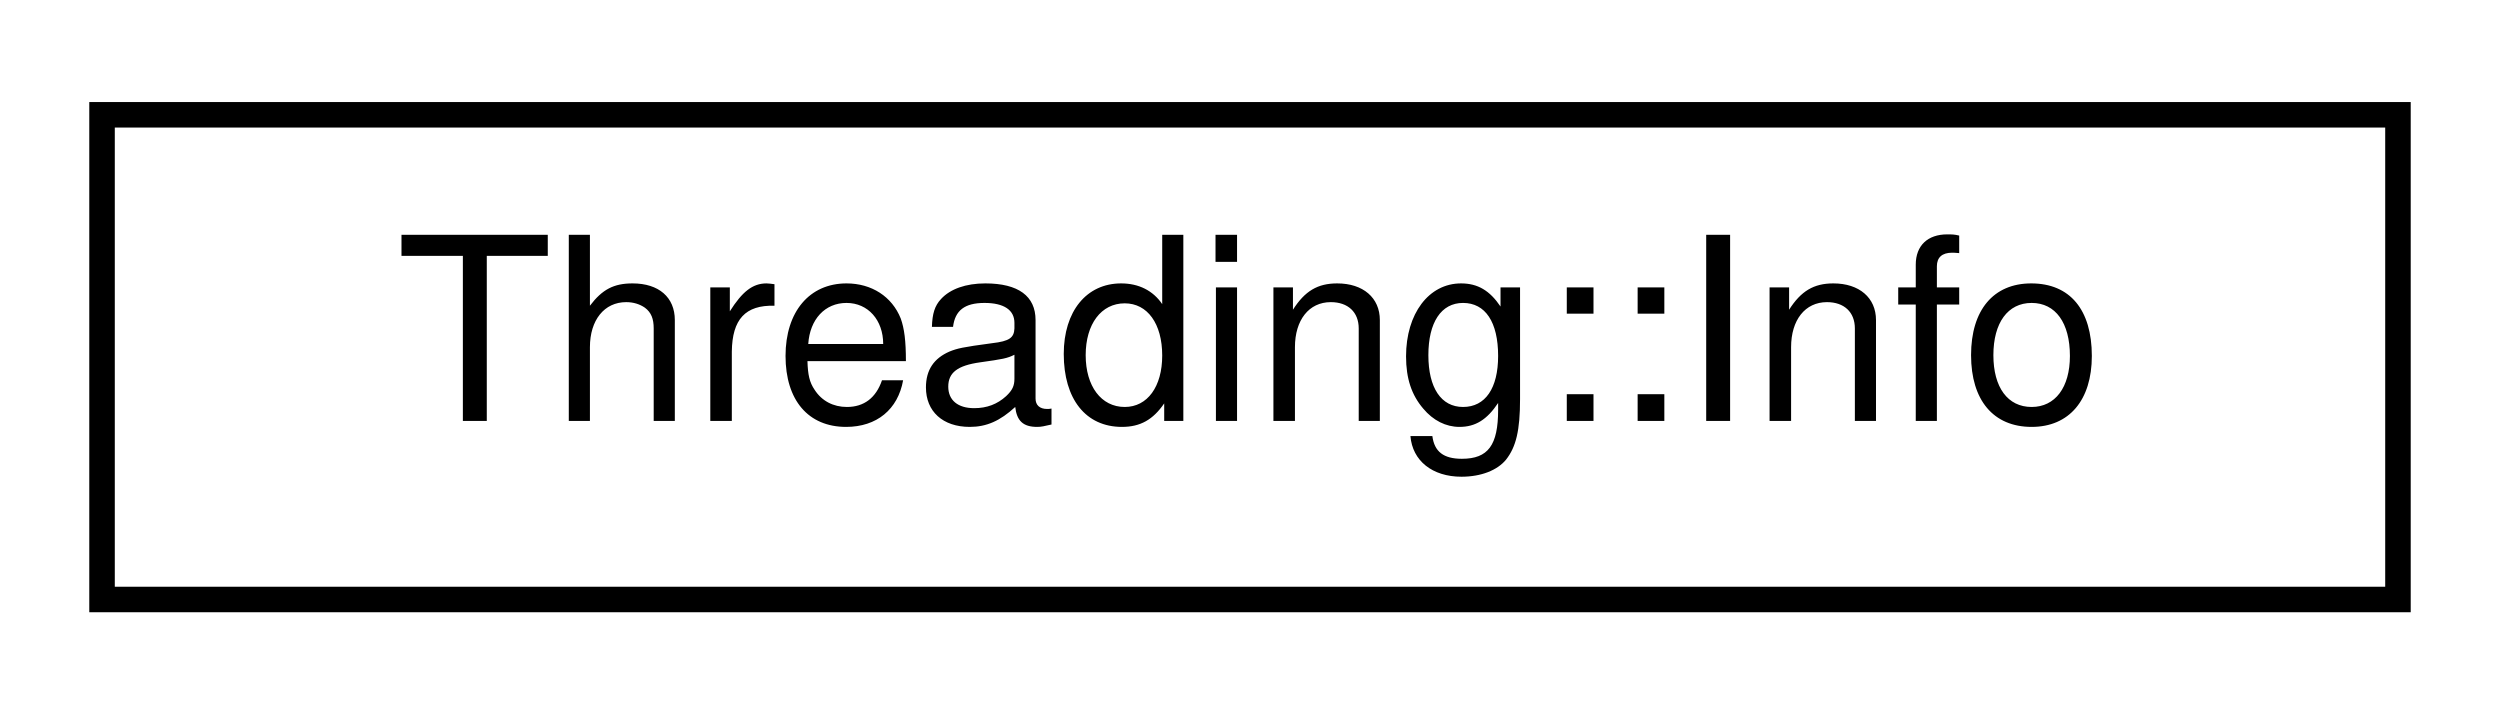
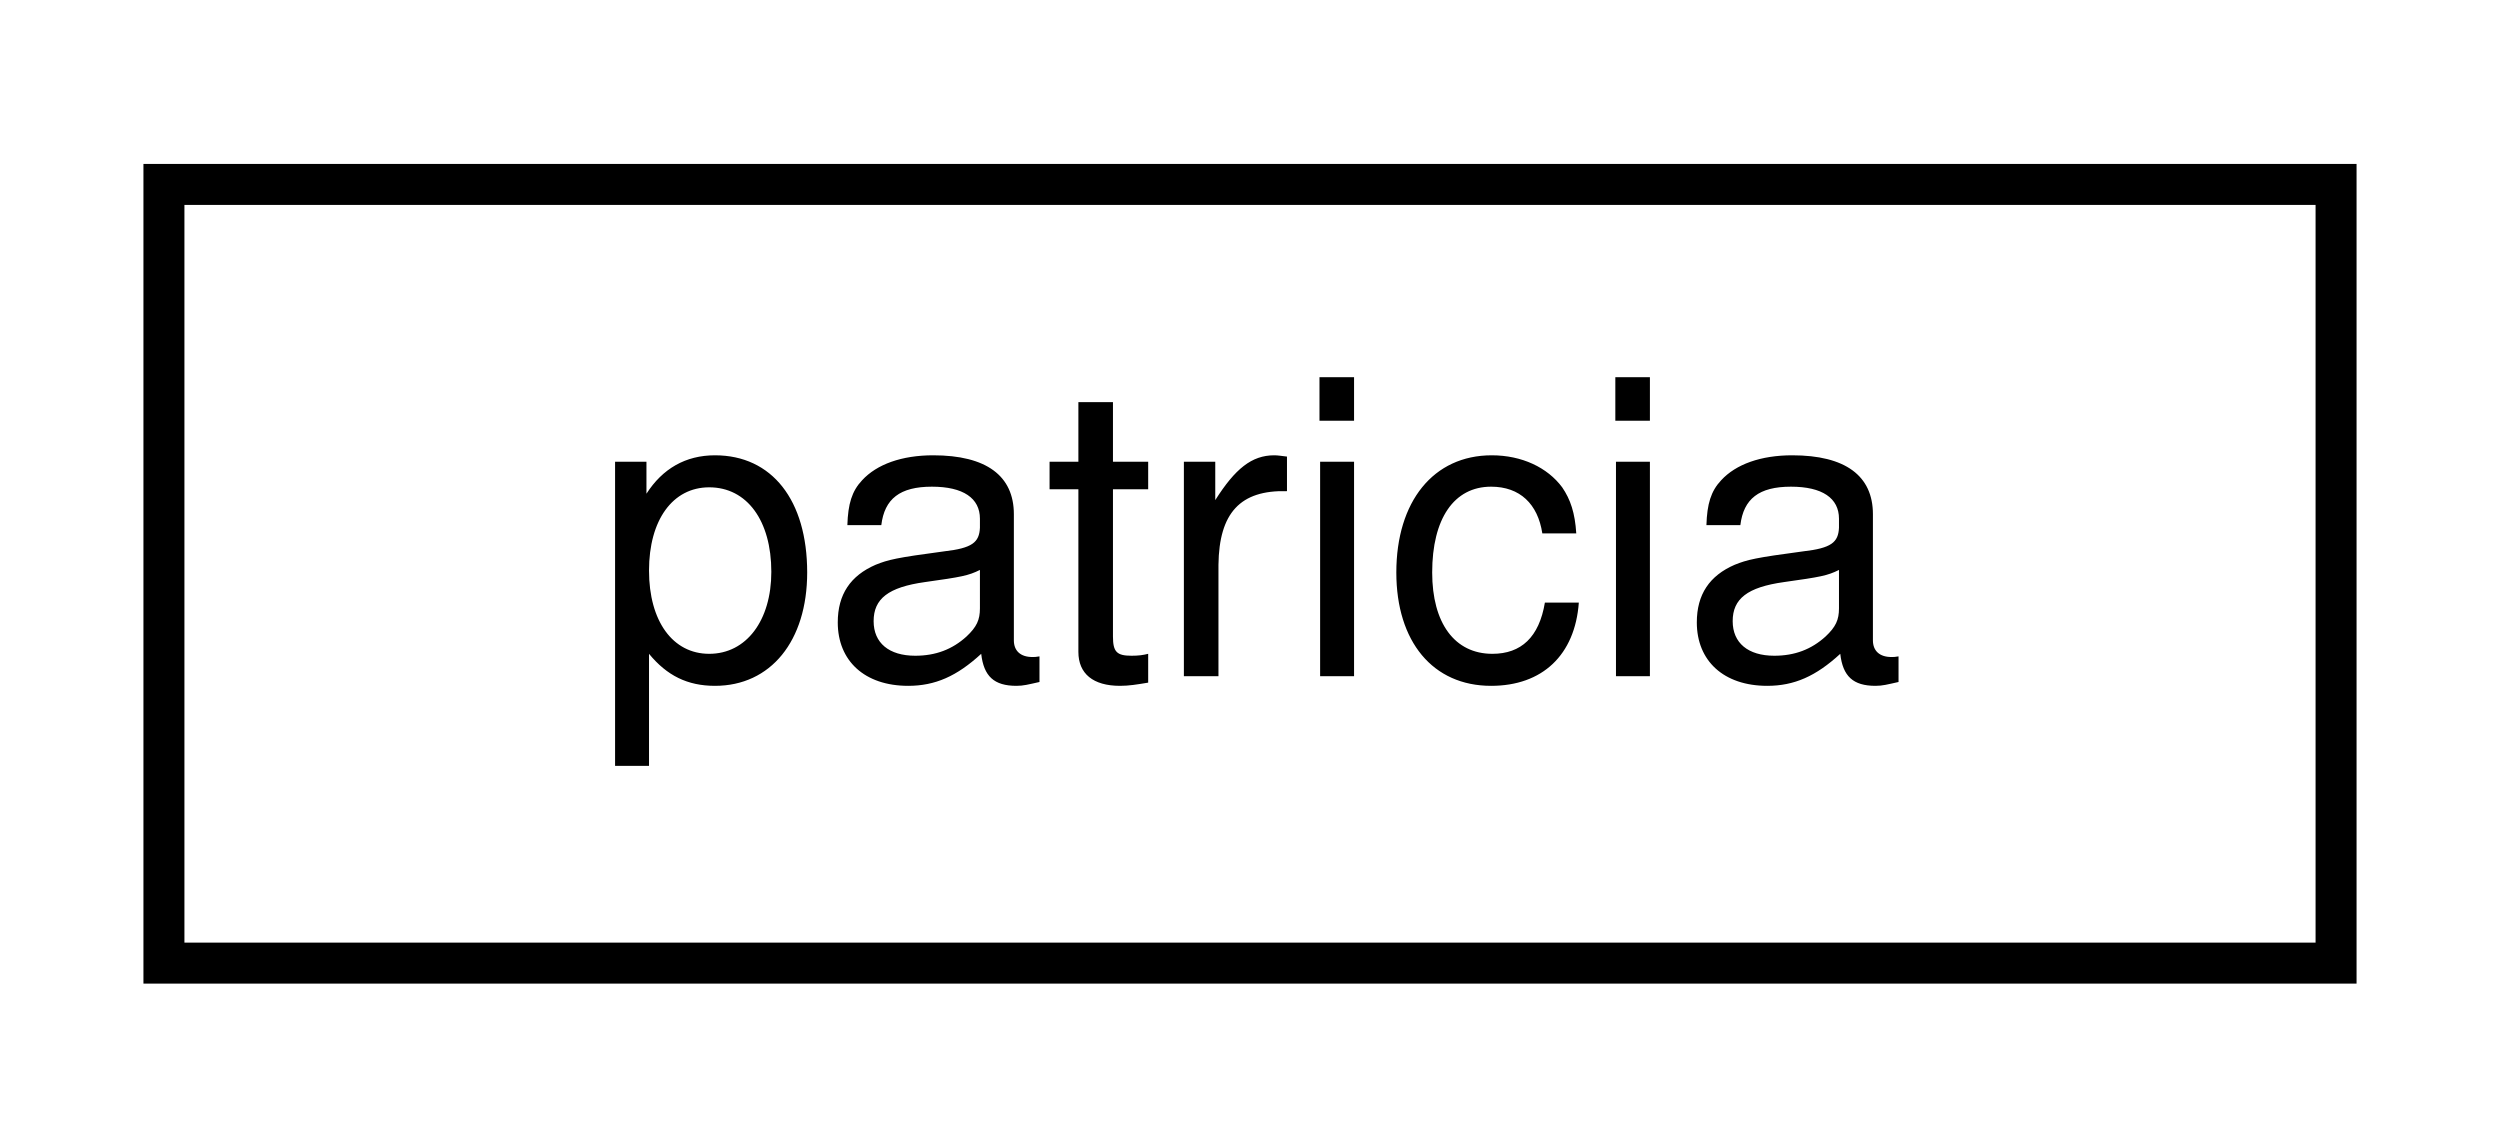
- <svg xmlns="http://www.w3.org/2000/svg" xmlns:xlink="http://www.w3.org/1999/xlink" width="98pt" height="28pt" viewBox="0.00 0.00 98.00 28.00">
+ <svg xmlns="http://www.w3.org/2000/svg" xmlns:xlink="http://www.w3.org/1999/xlink" width="61pt" height="28pt" viewBox="0.00 0.00 61.00 28.00">
  <g id="graph0" class="graph" transform="scale(1 1) rotate(0) translate(4 24)">
    <g id="node1" class="node">
      <g id="a_node1">
-         <a xlink:href="structThreading_1_1Info.html" target="_top" xlink:title=" ">
-           <polygon fill="none" stroke="black" points="0,-0.5 0,-19.5 90,-19.5 90,-0.5 0,-0.5" />
-           <text text-anchor="middle" x="45" y="-7.5" font-family="Helvetica,sans-Serif" font-size="10.00">Threading::Info</text>
+         <a xlink:href="classpatricia.html" target="_top" xlink:title=" ">
+           <polygon fill="none" stroke="black" points="0,-0.5 0,-19.5 53,-19.5 53,-0.5 0,-0.5" />
+           <text text-anchor="middle" x="26.5" y="-7.5" font-family="Helvetica,sans-Serif" font-size="10.00">patricia</text>
        </a>
      </g>
    </g>
  </g>
</svg>
